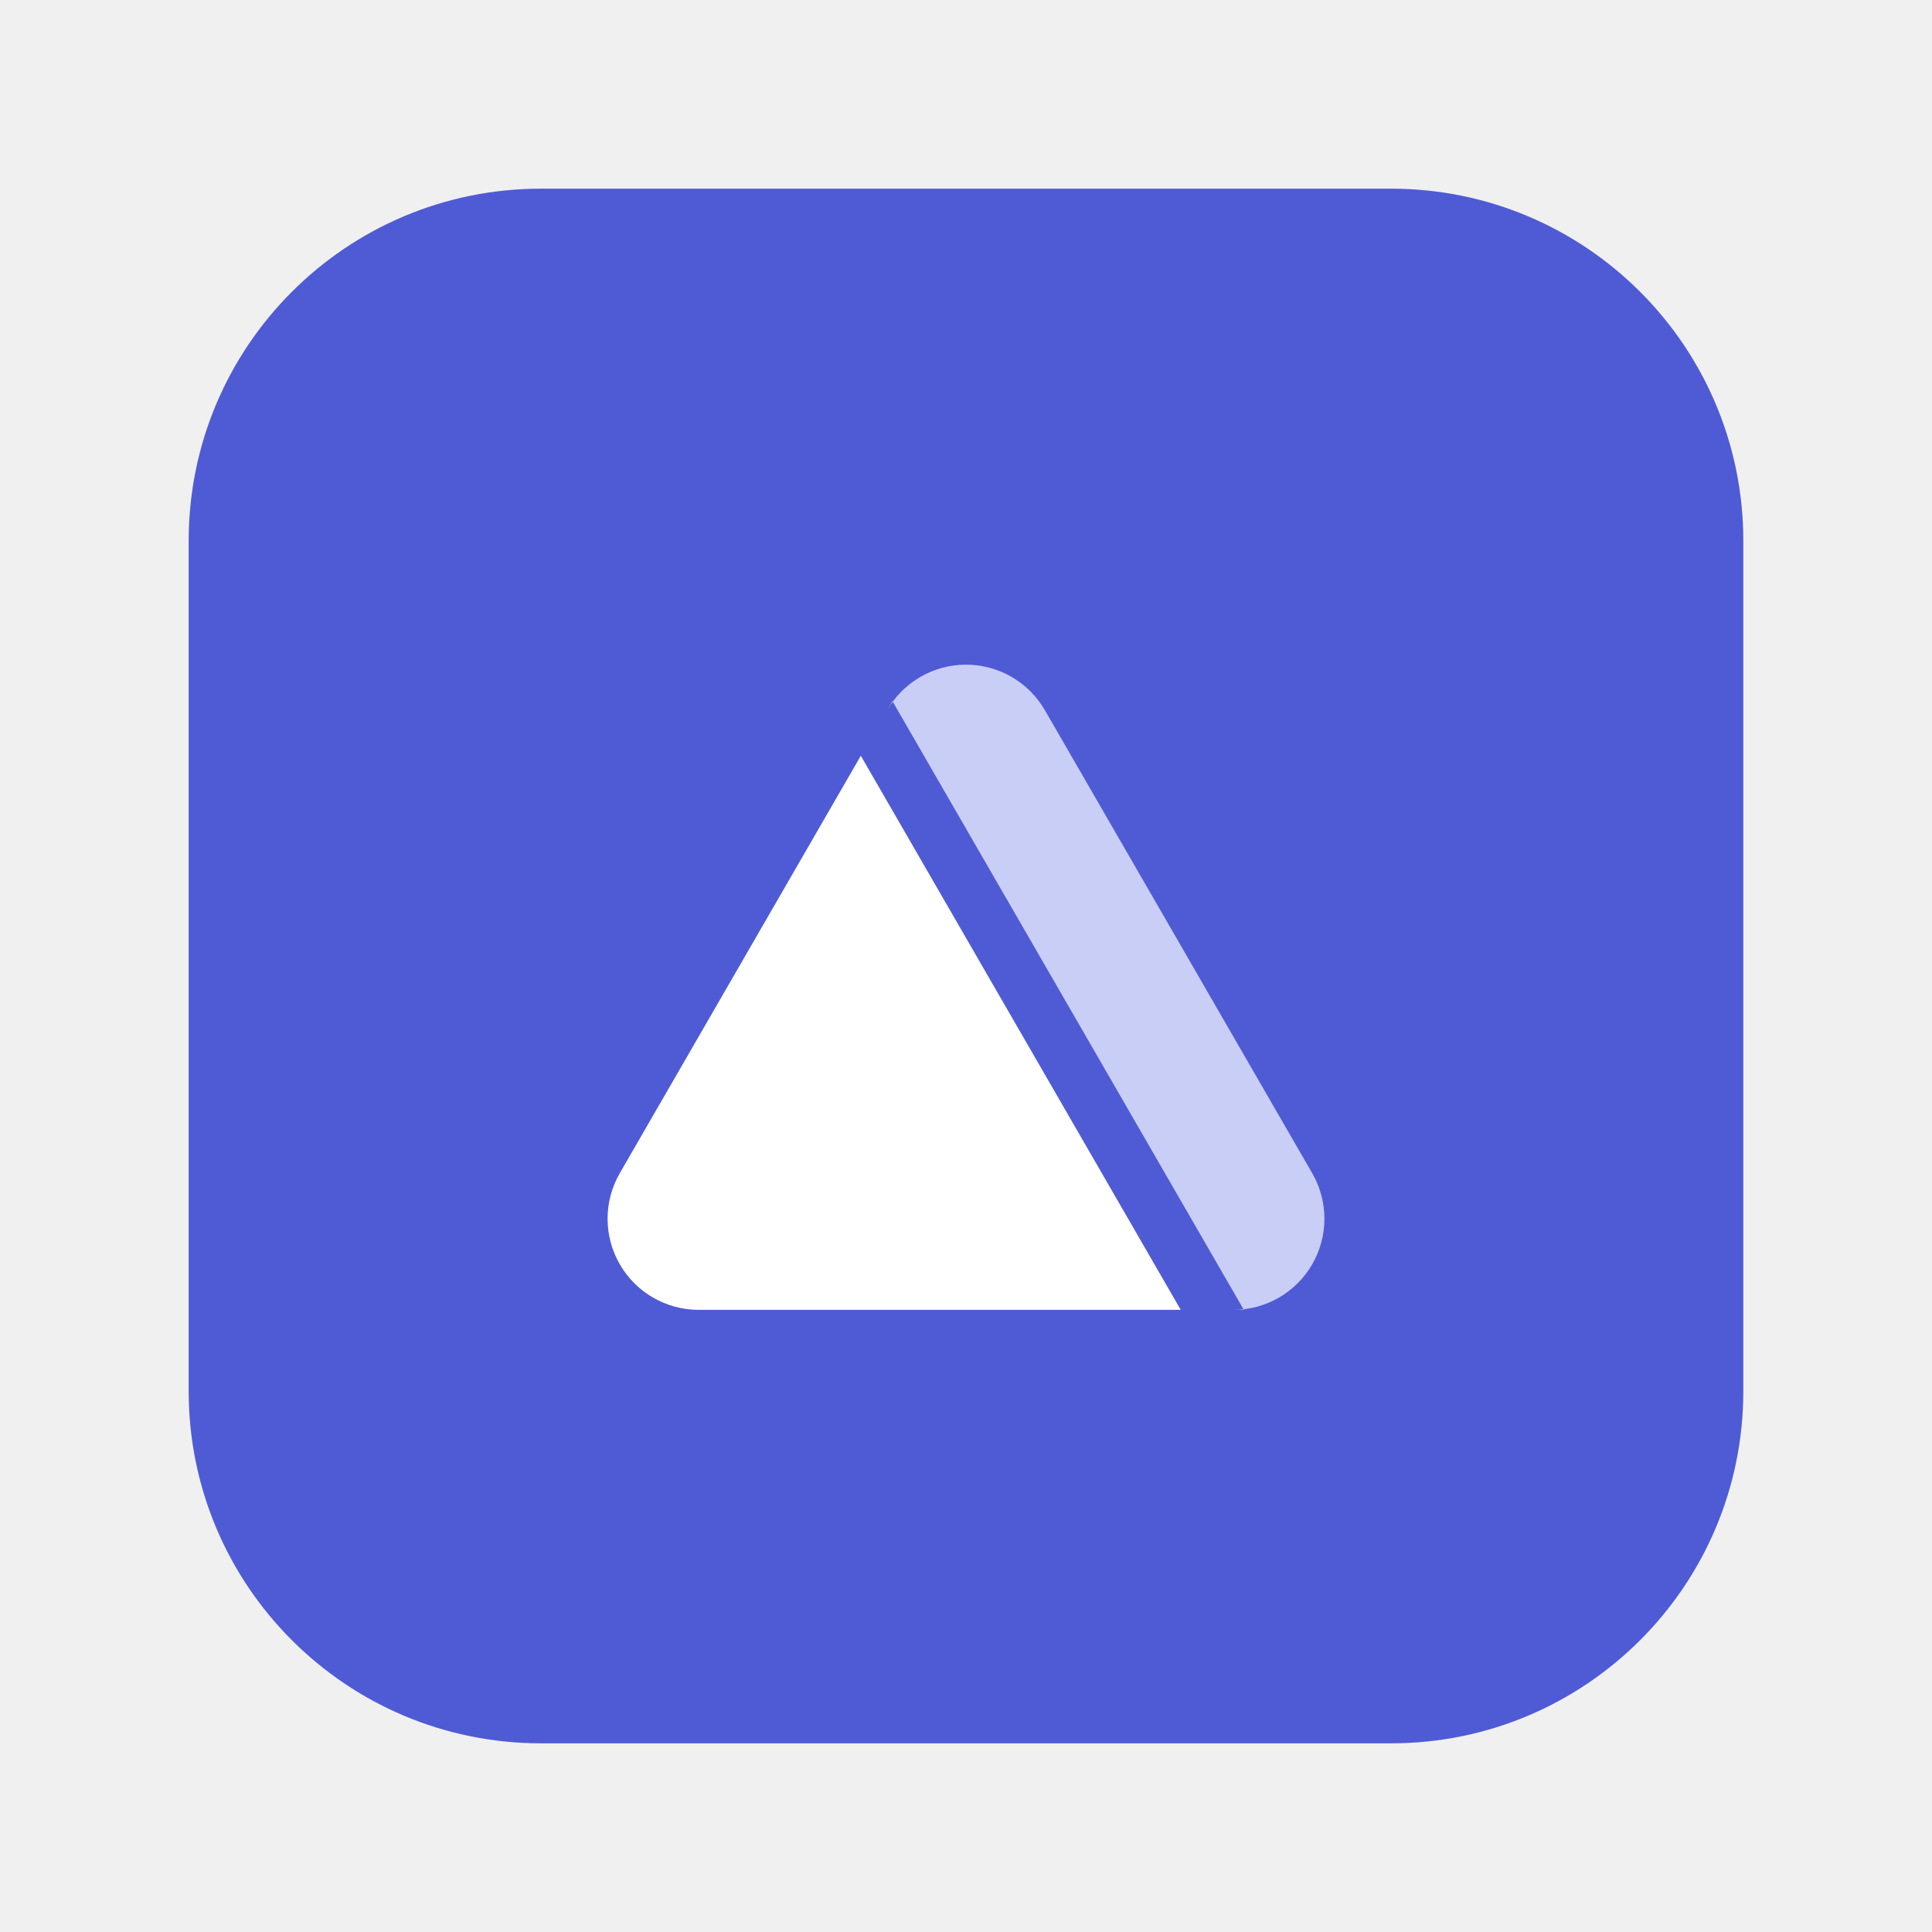
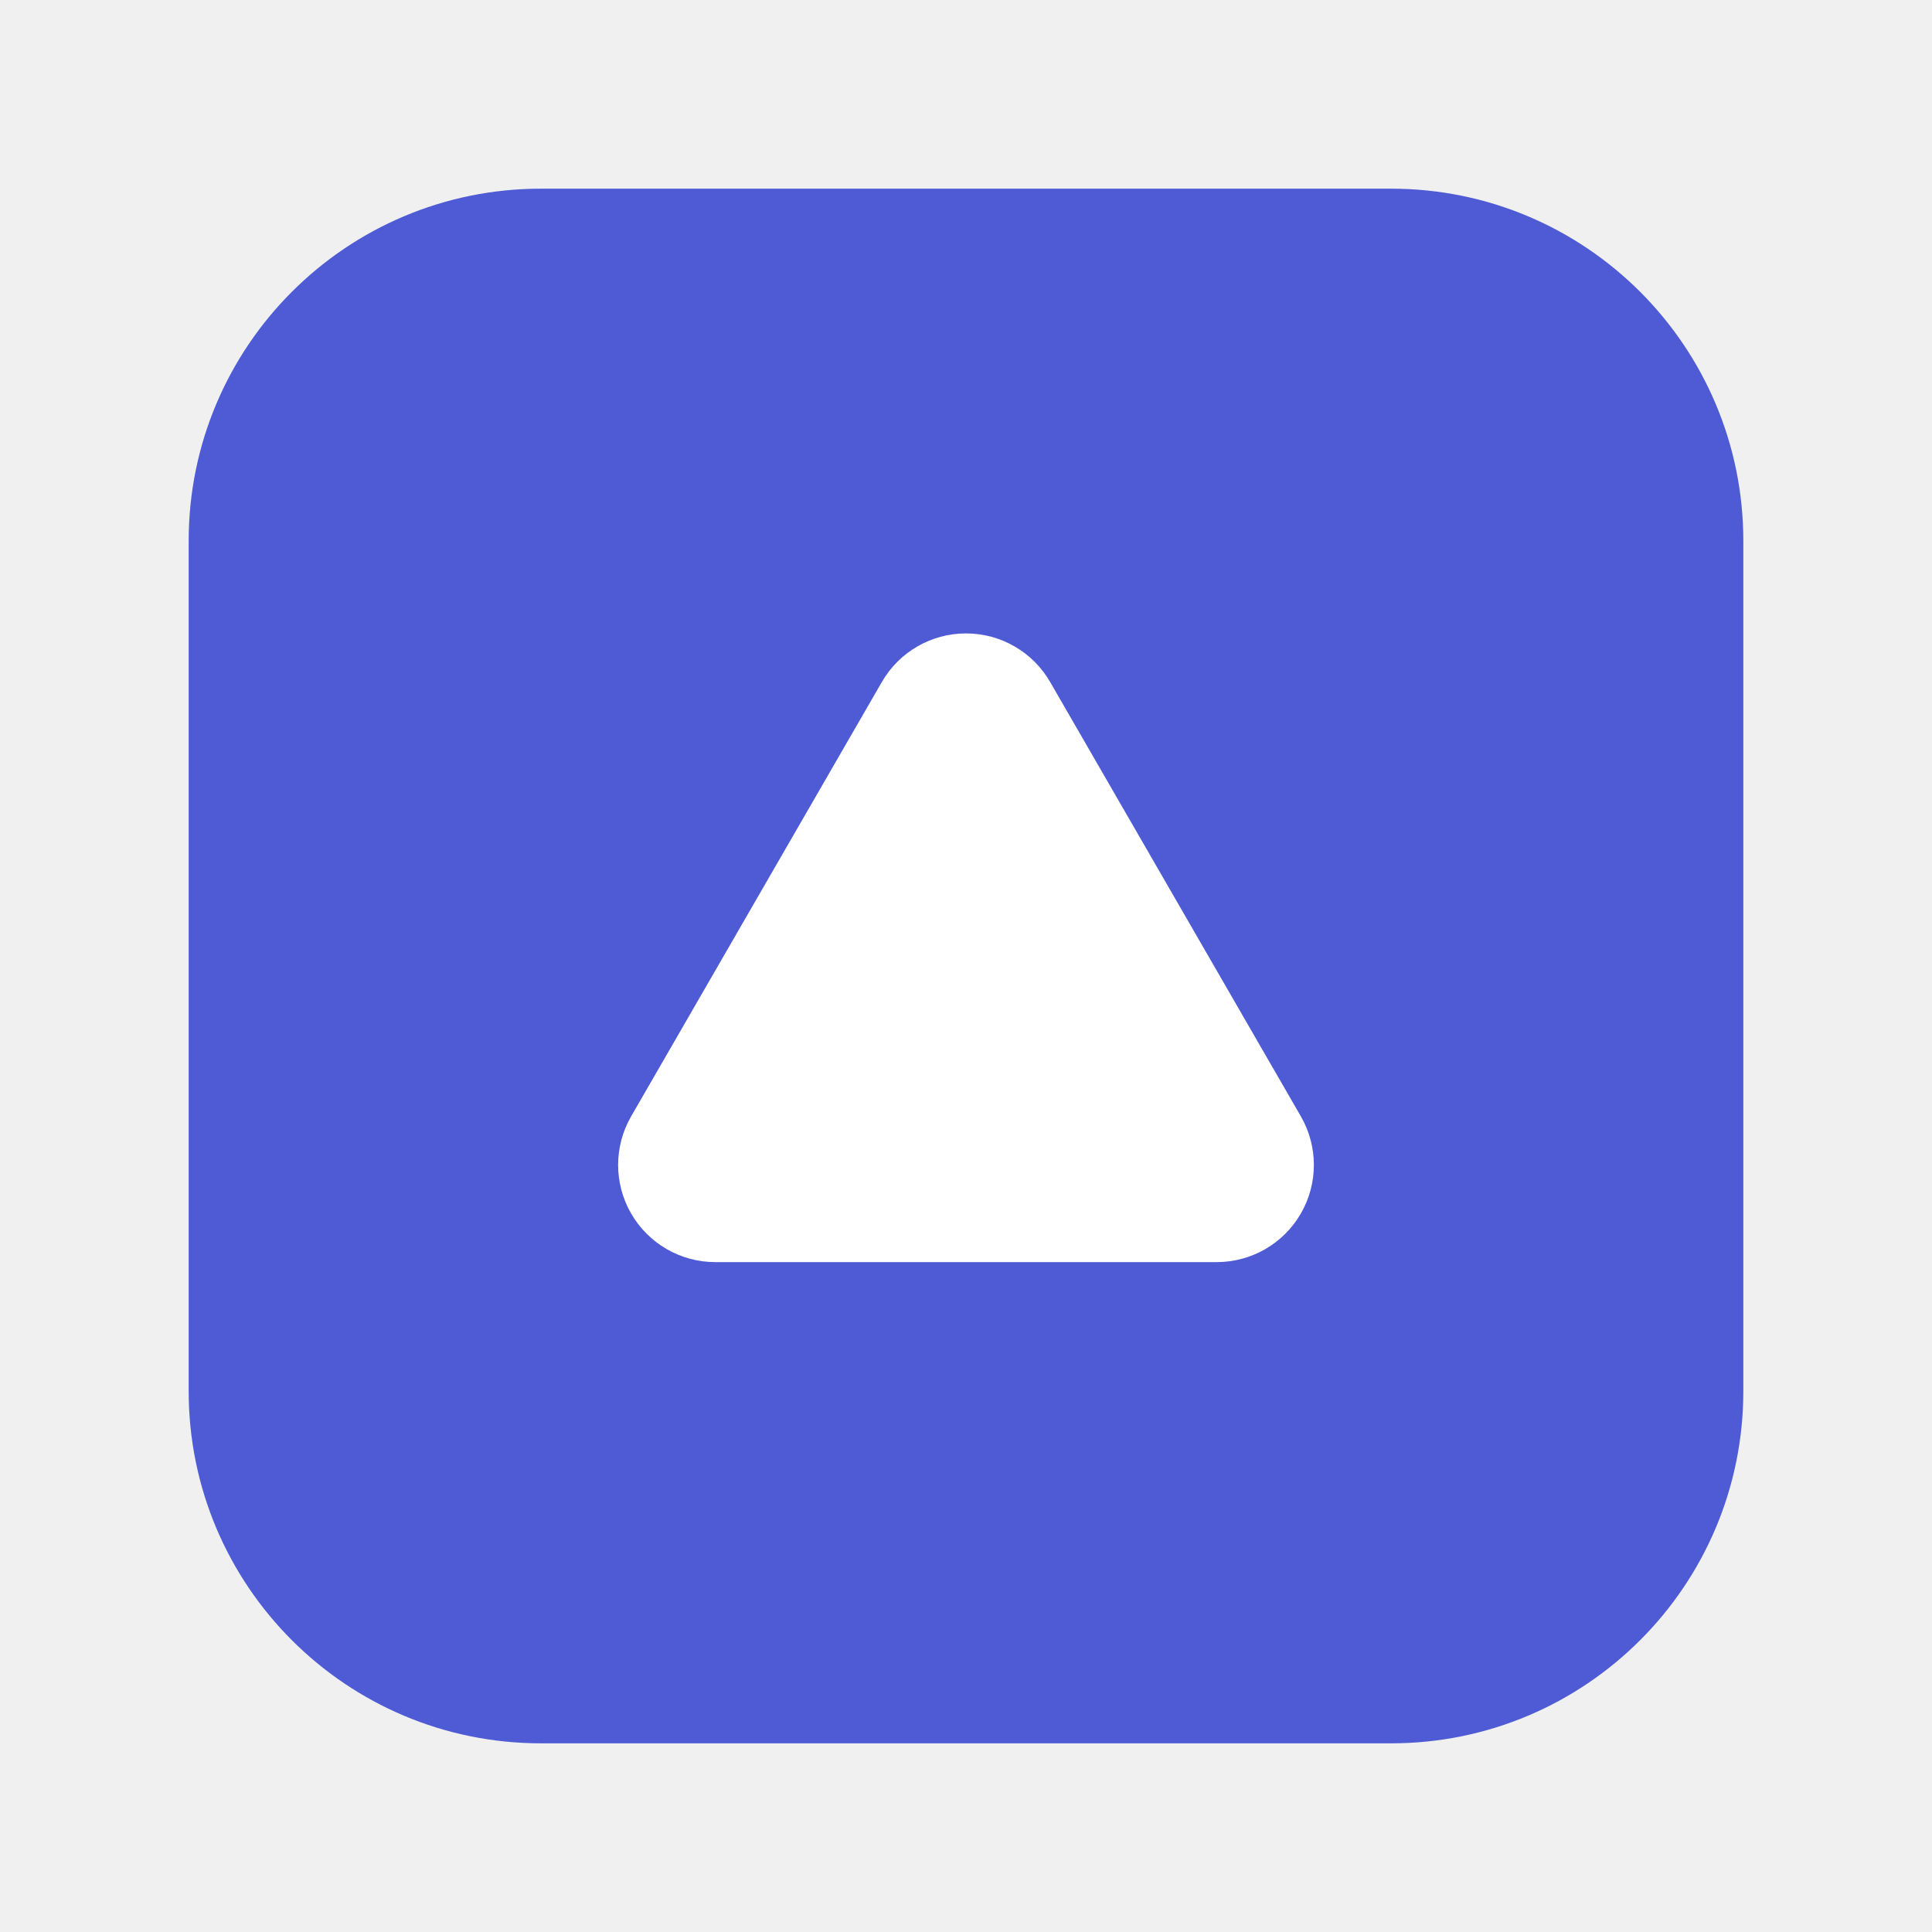
<svg xmlns="http://www.w3.org/2000/svg" viewBox="0 0 1024 1024" width="1024" height="1024">
  <svg x="100" y="100" width="824" height="824" viewBox="0 0 256 256">
    <rect width="256" height="256" rx="58" fill="#4f5bd5" />
-     <path fill="#ffffff" d="M110.68 93.38 L70.99 162.12 A15 15 0 0 0 83.98 184.62 L163.36 184.62 Z" />
-     <path fill="#c9cef7" d="M115.01 85.88 A15 15 0 0 1 140.99 85.88 L185.01 162.12 A15 15 0 0 1 172.02 184.62 L173.75 184.62 L115.88 84.38 Z" />
+     <path fill="#ffffff" d="M114.14 81.24 L72.86 152.76 A16 16 0 0 0 86.71 176.76 L169.29 176.76 A16 16 0 0 0 183.14 152.76 L141.86 81.24 A16 16 0 0 0 114.14 81.24 Z" />
  </svg>
</svg>
